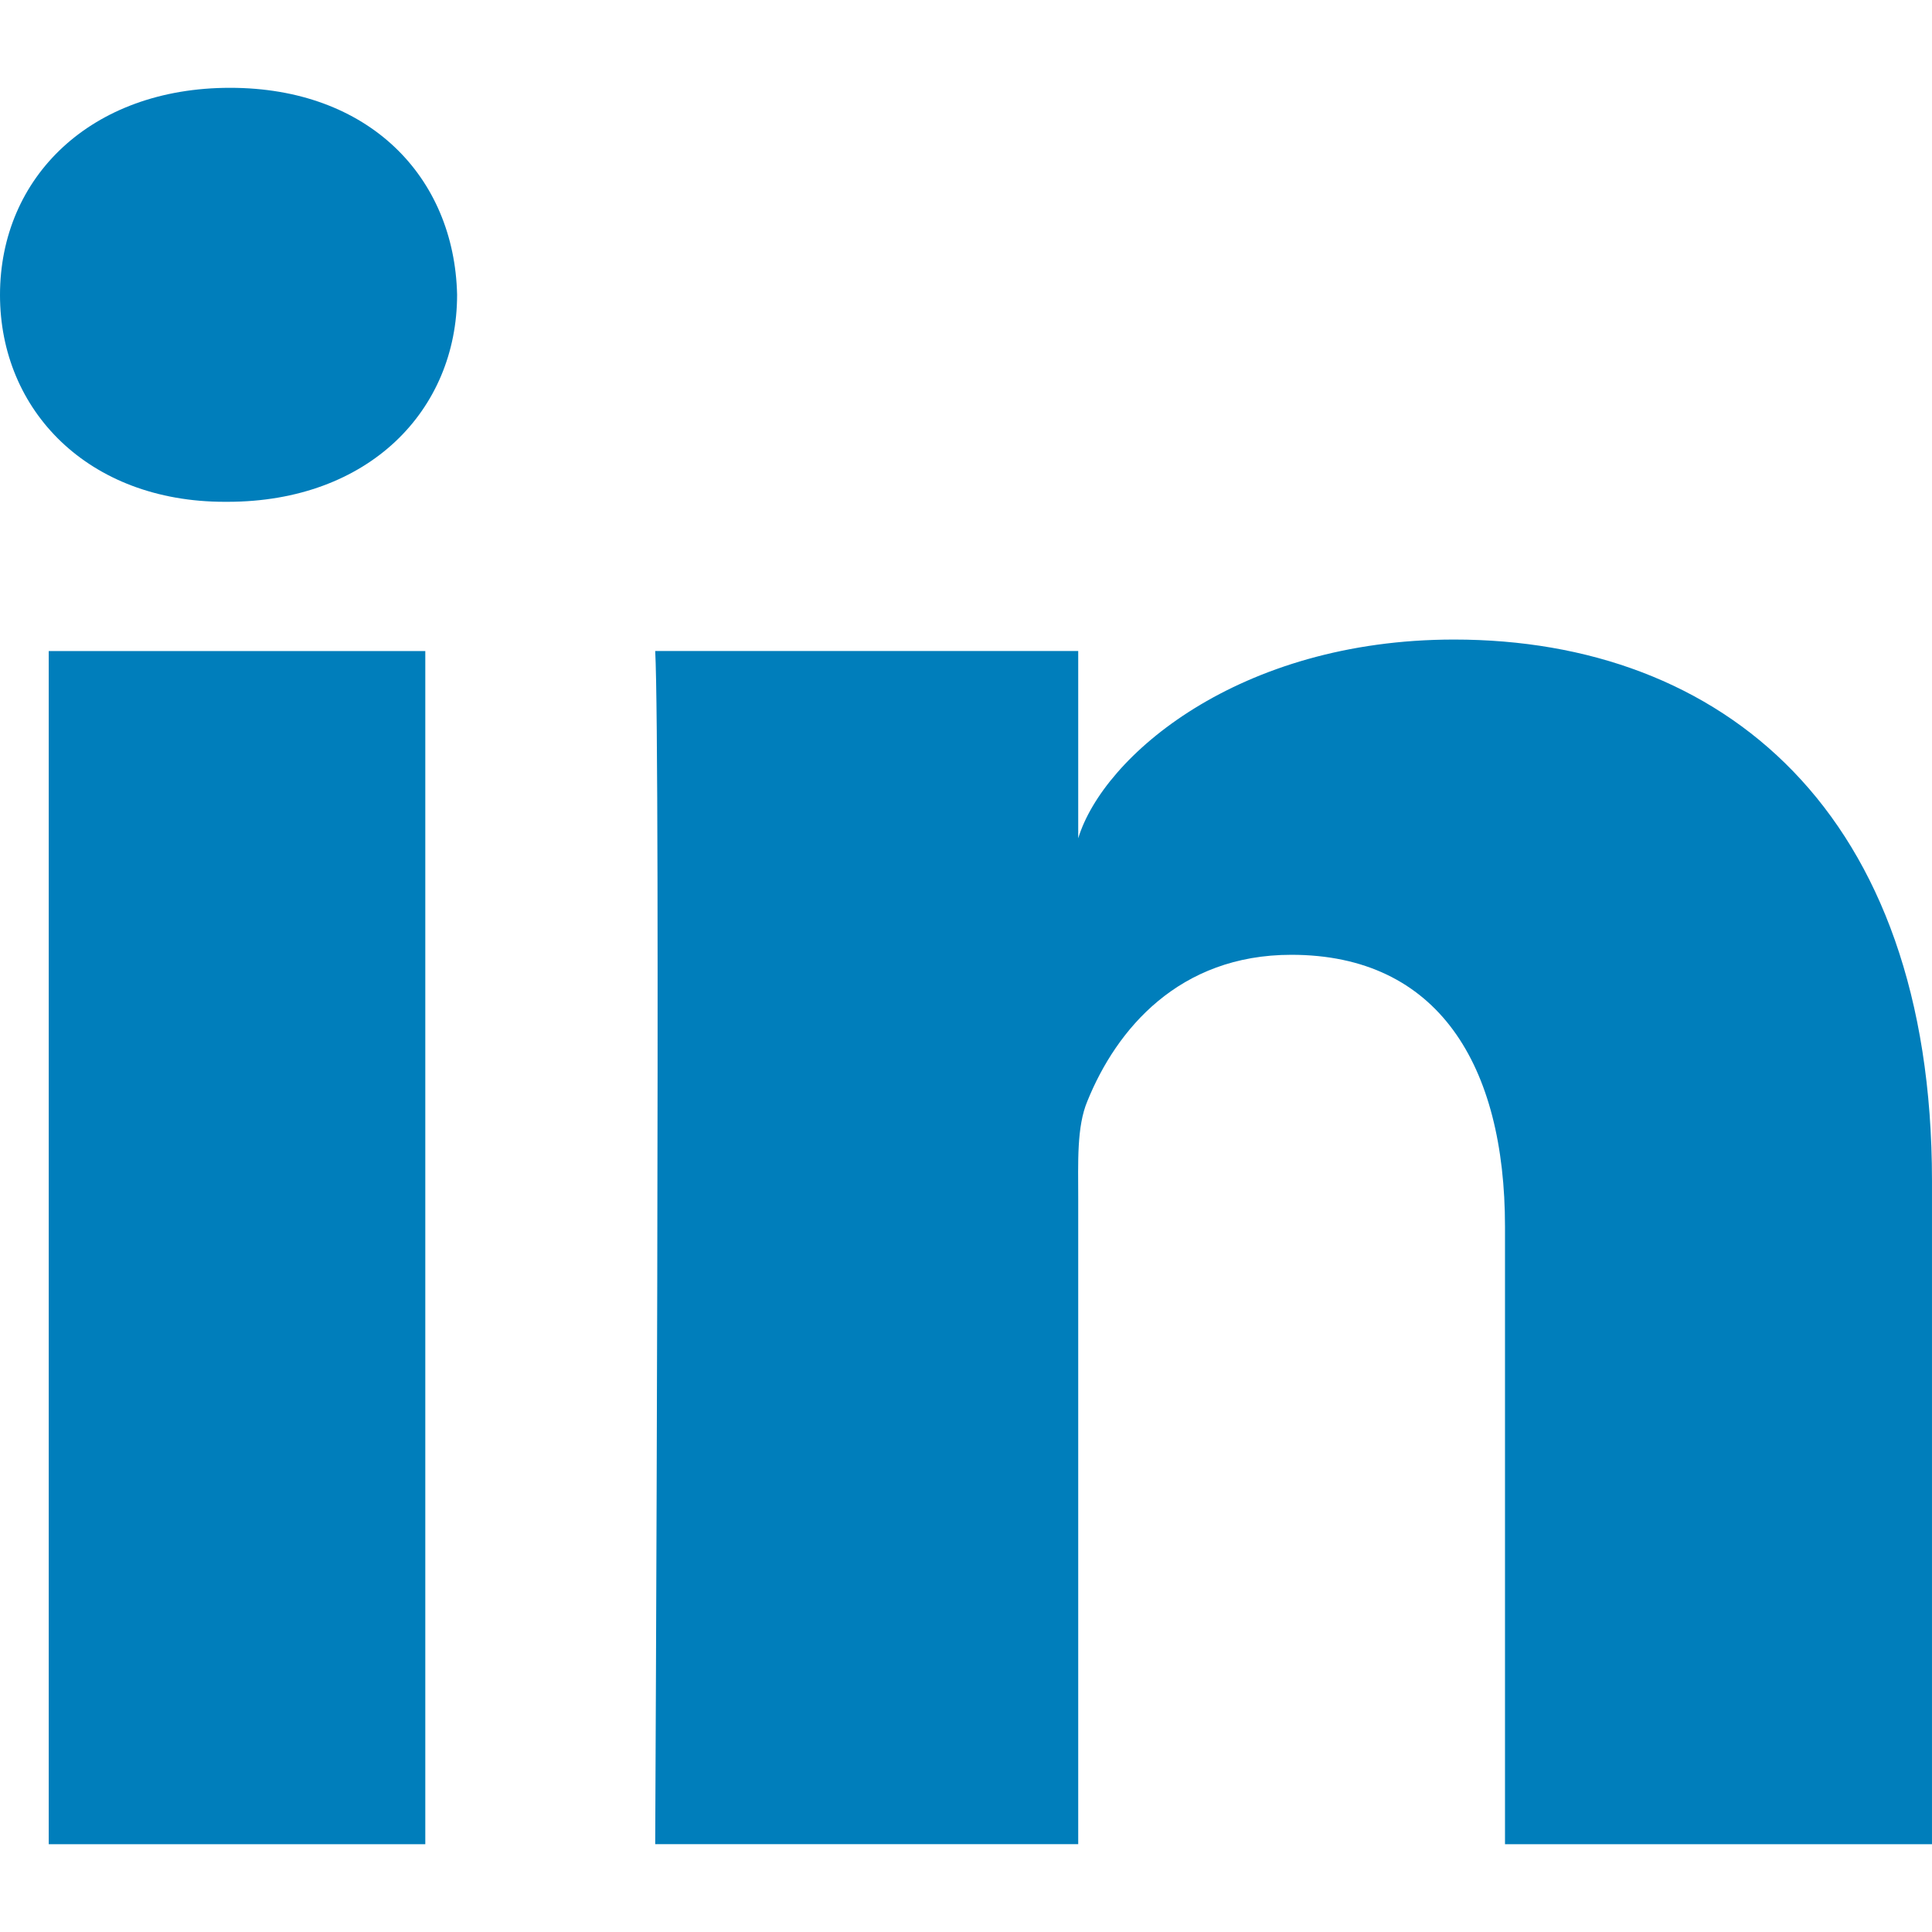
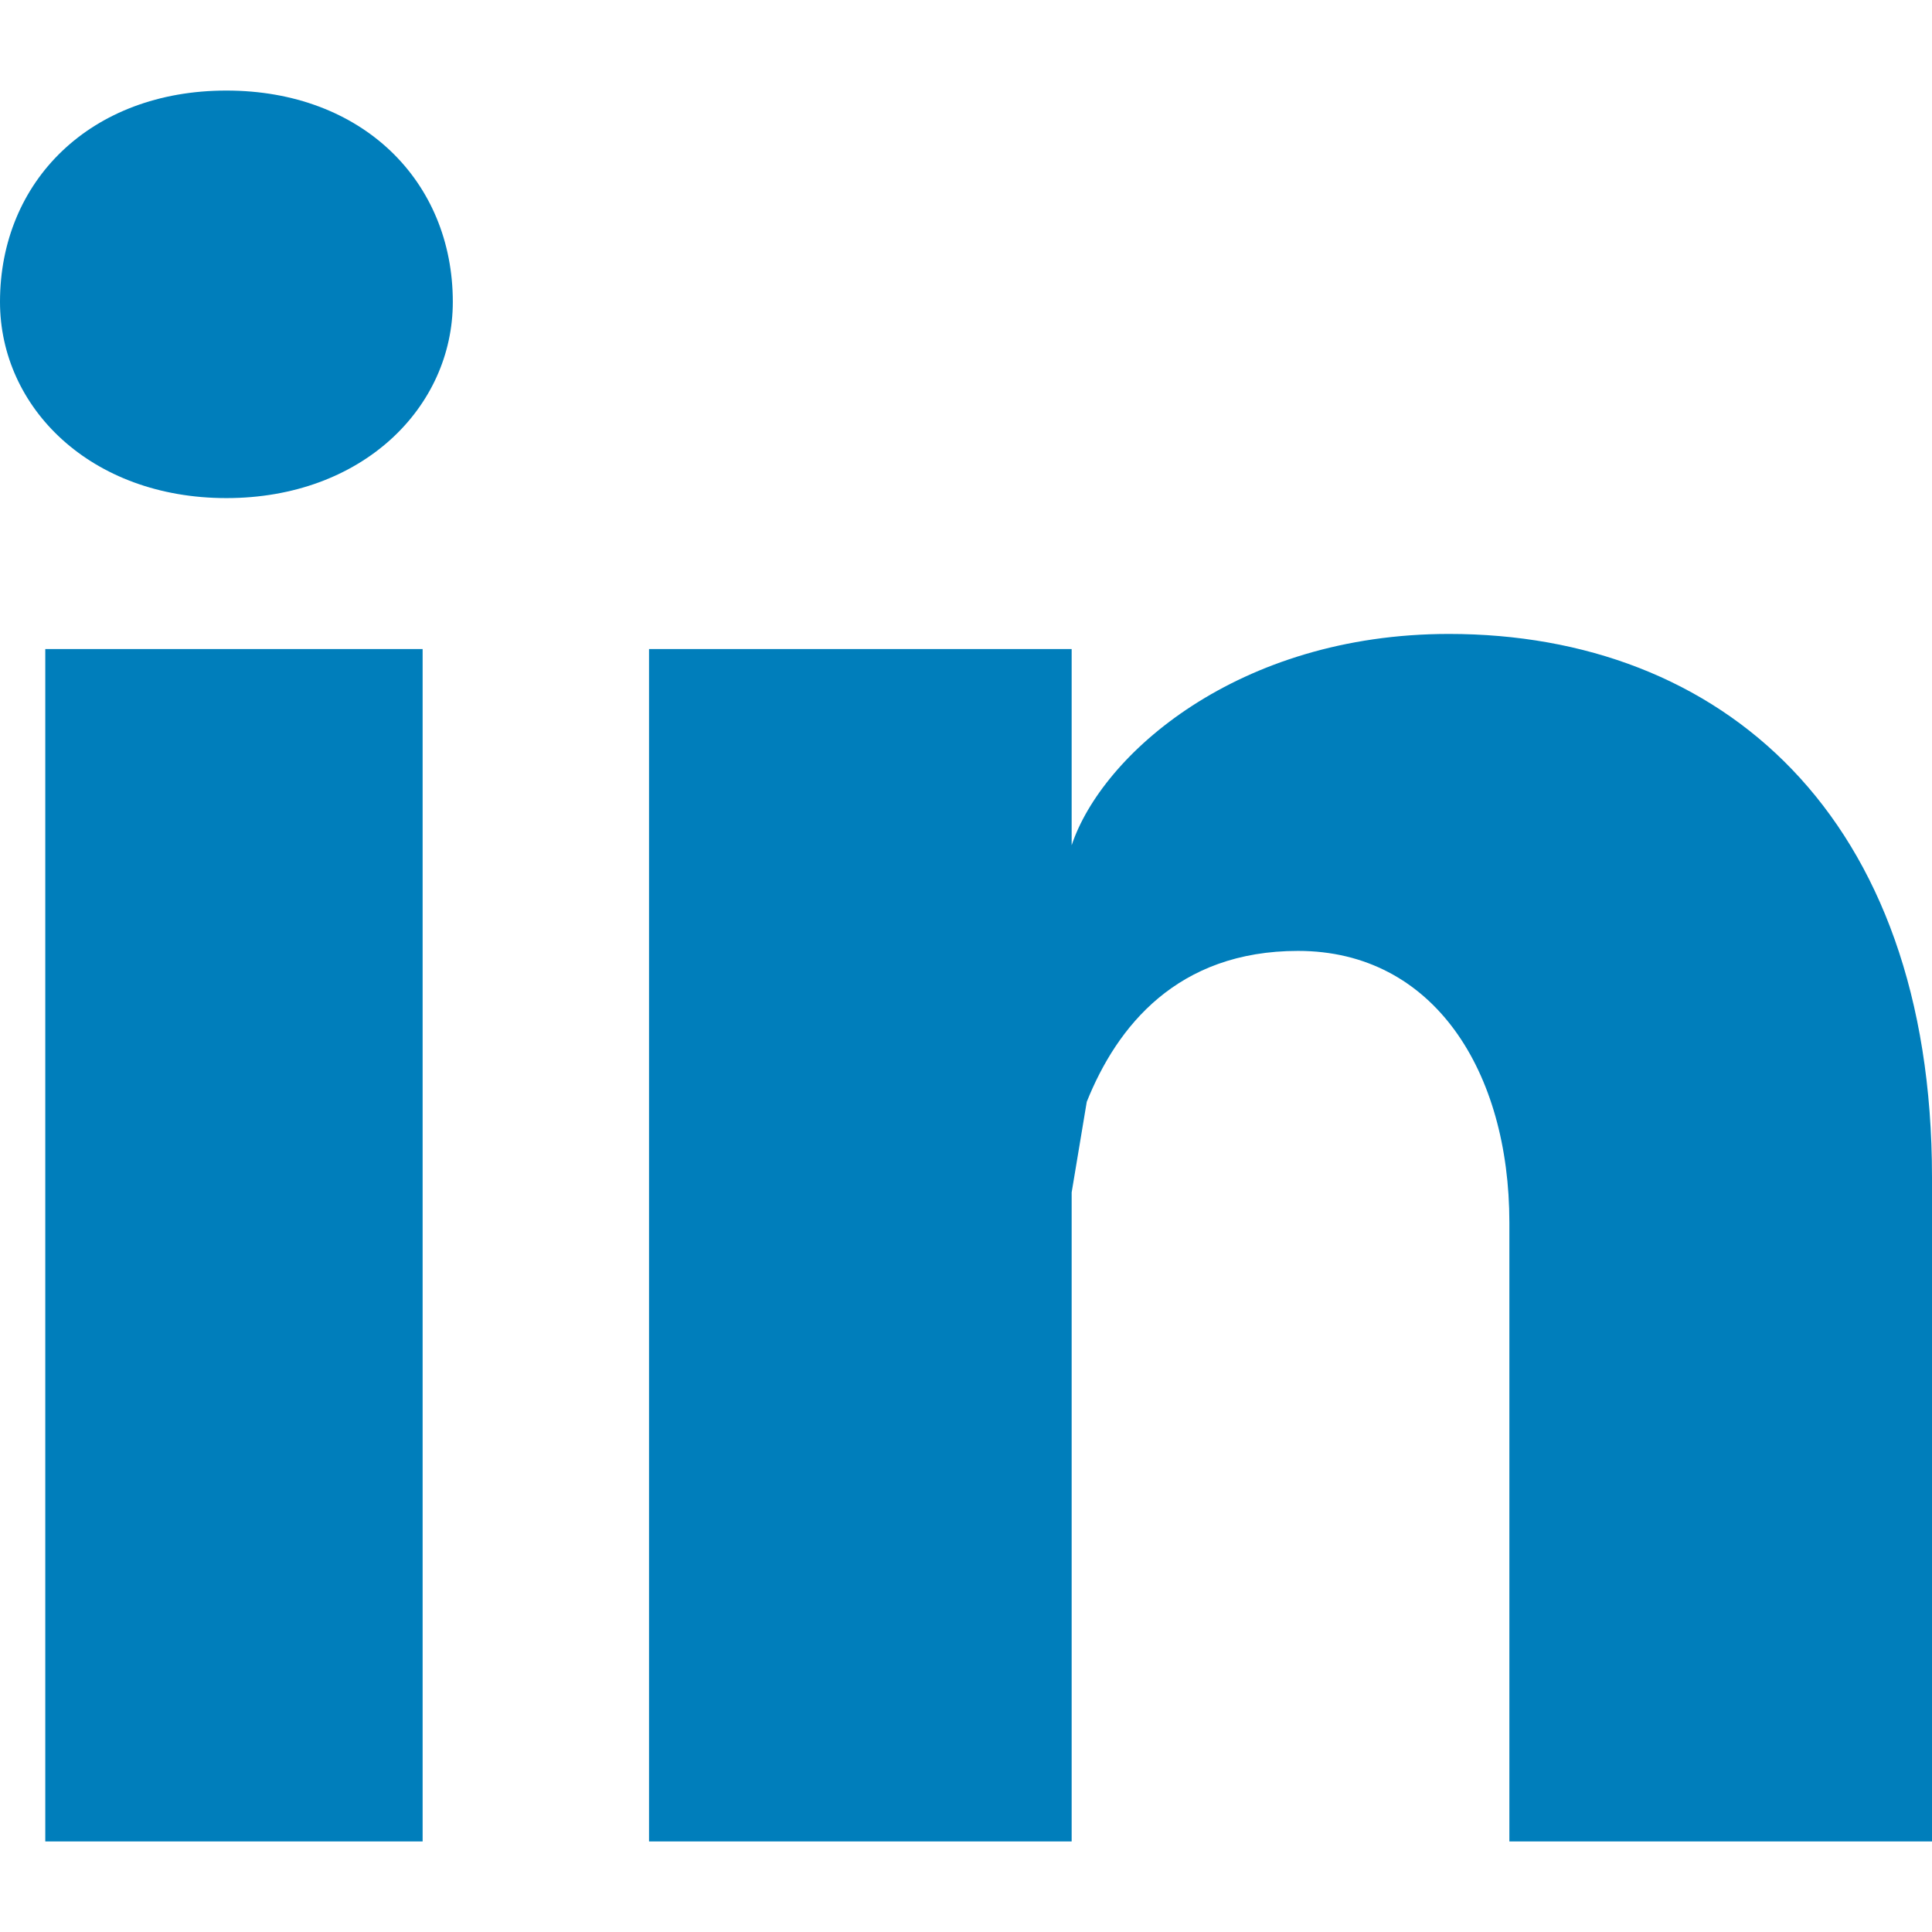
- <svg xmlns="http://www.w3.org/2000/svg" enable-background="new 0 0 128 128" id="Social_Icons" version="1.1" viewBox="0 0 128 128" xml:space="preserve">
-   <g id="_x34__stroke">
-     <g id="LinkedIn">
-       <rect clip-rule="evenodd" fill="none" fill-rule="evenodd" height="128" width="128" />
-       <path clip-rule="evenodd" d="M3.229,43.133h24.948v79.049H3.229V43.133z     M15.067,33.246h-0.181C5.855,33.246,0,27.203,0,19.543C0,11.734,6.028,5.818,15.24,5.818c9.204,0,14.864,5.901,15.044,13.703    C30.284,27.18,24.444,33.246,15.067,33.246z M128,122.182H99.71V81.275c0-10.707-4.425-18.017-14.156-18.017    c-7.443,0-11.582,4.933-13.509,9.686c-0.722,1.706-0.61,4.083-0.61,6.46v42.777H43.409c0,0,0.361-72.462,0-79.049h28.026v12.406    c1.656-5.424,10.611-13.166,24.903-13.166c17.731,0,31.661,11.37,31.661,35.855V122.182z" fill="#007EBB" fill-rule="evenodd" id="LinkedIn_1_" />
-     </g>
+ <svg xmlns="http://www.w3.org/2000/svg" viewBox="0 0 128 128">
+   <defs />
+   <g clip-rule="evenodd">
+     <path fill="none" d="M0 0h128v128H0z" />
+     <path fill="#007EBB" fill-rule="evenodd" d="M3 43h25v79H3V43zm12-10C6 33 0 27 0 20 0 12 6 6 15 6s15 6 15 14c0 7-6 13-15 13zm113 89h-28V81c0-10-5-18-14-18-8 0-12 5-14 10l-1 6v43H43V43h28v13c2-6 11-14 25-14 18 0 32 12 32 36v44z" />
  </g>
</svg>
